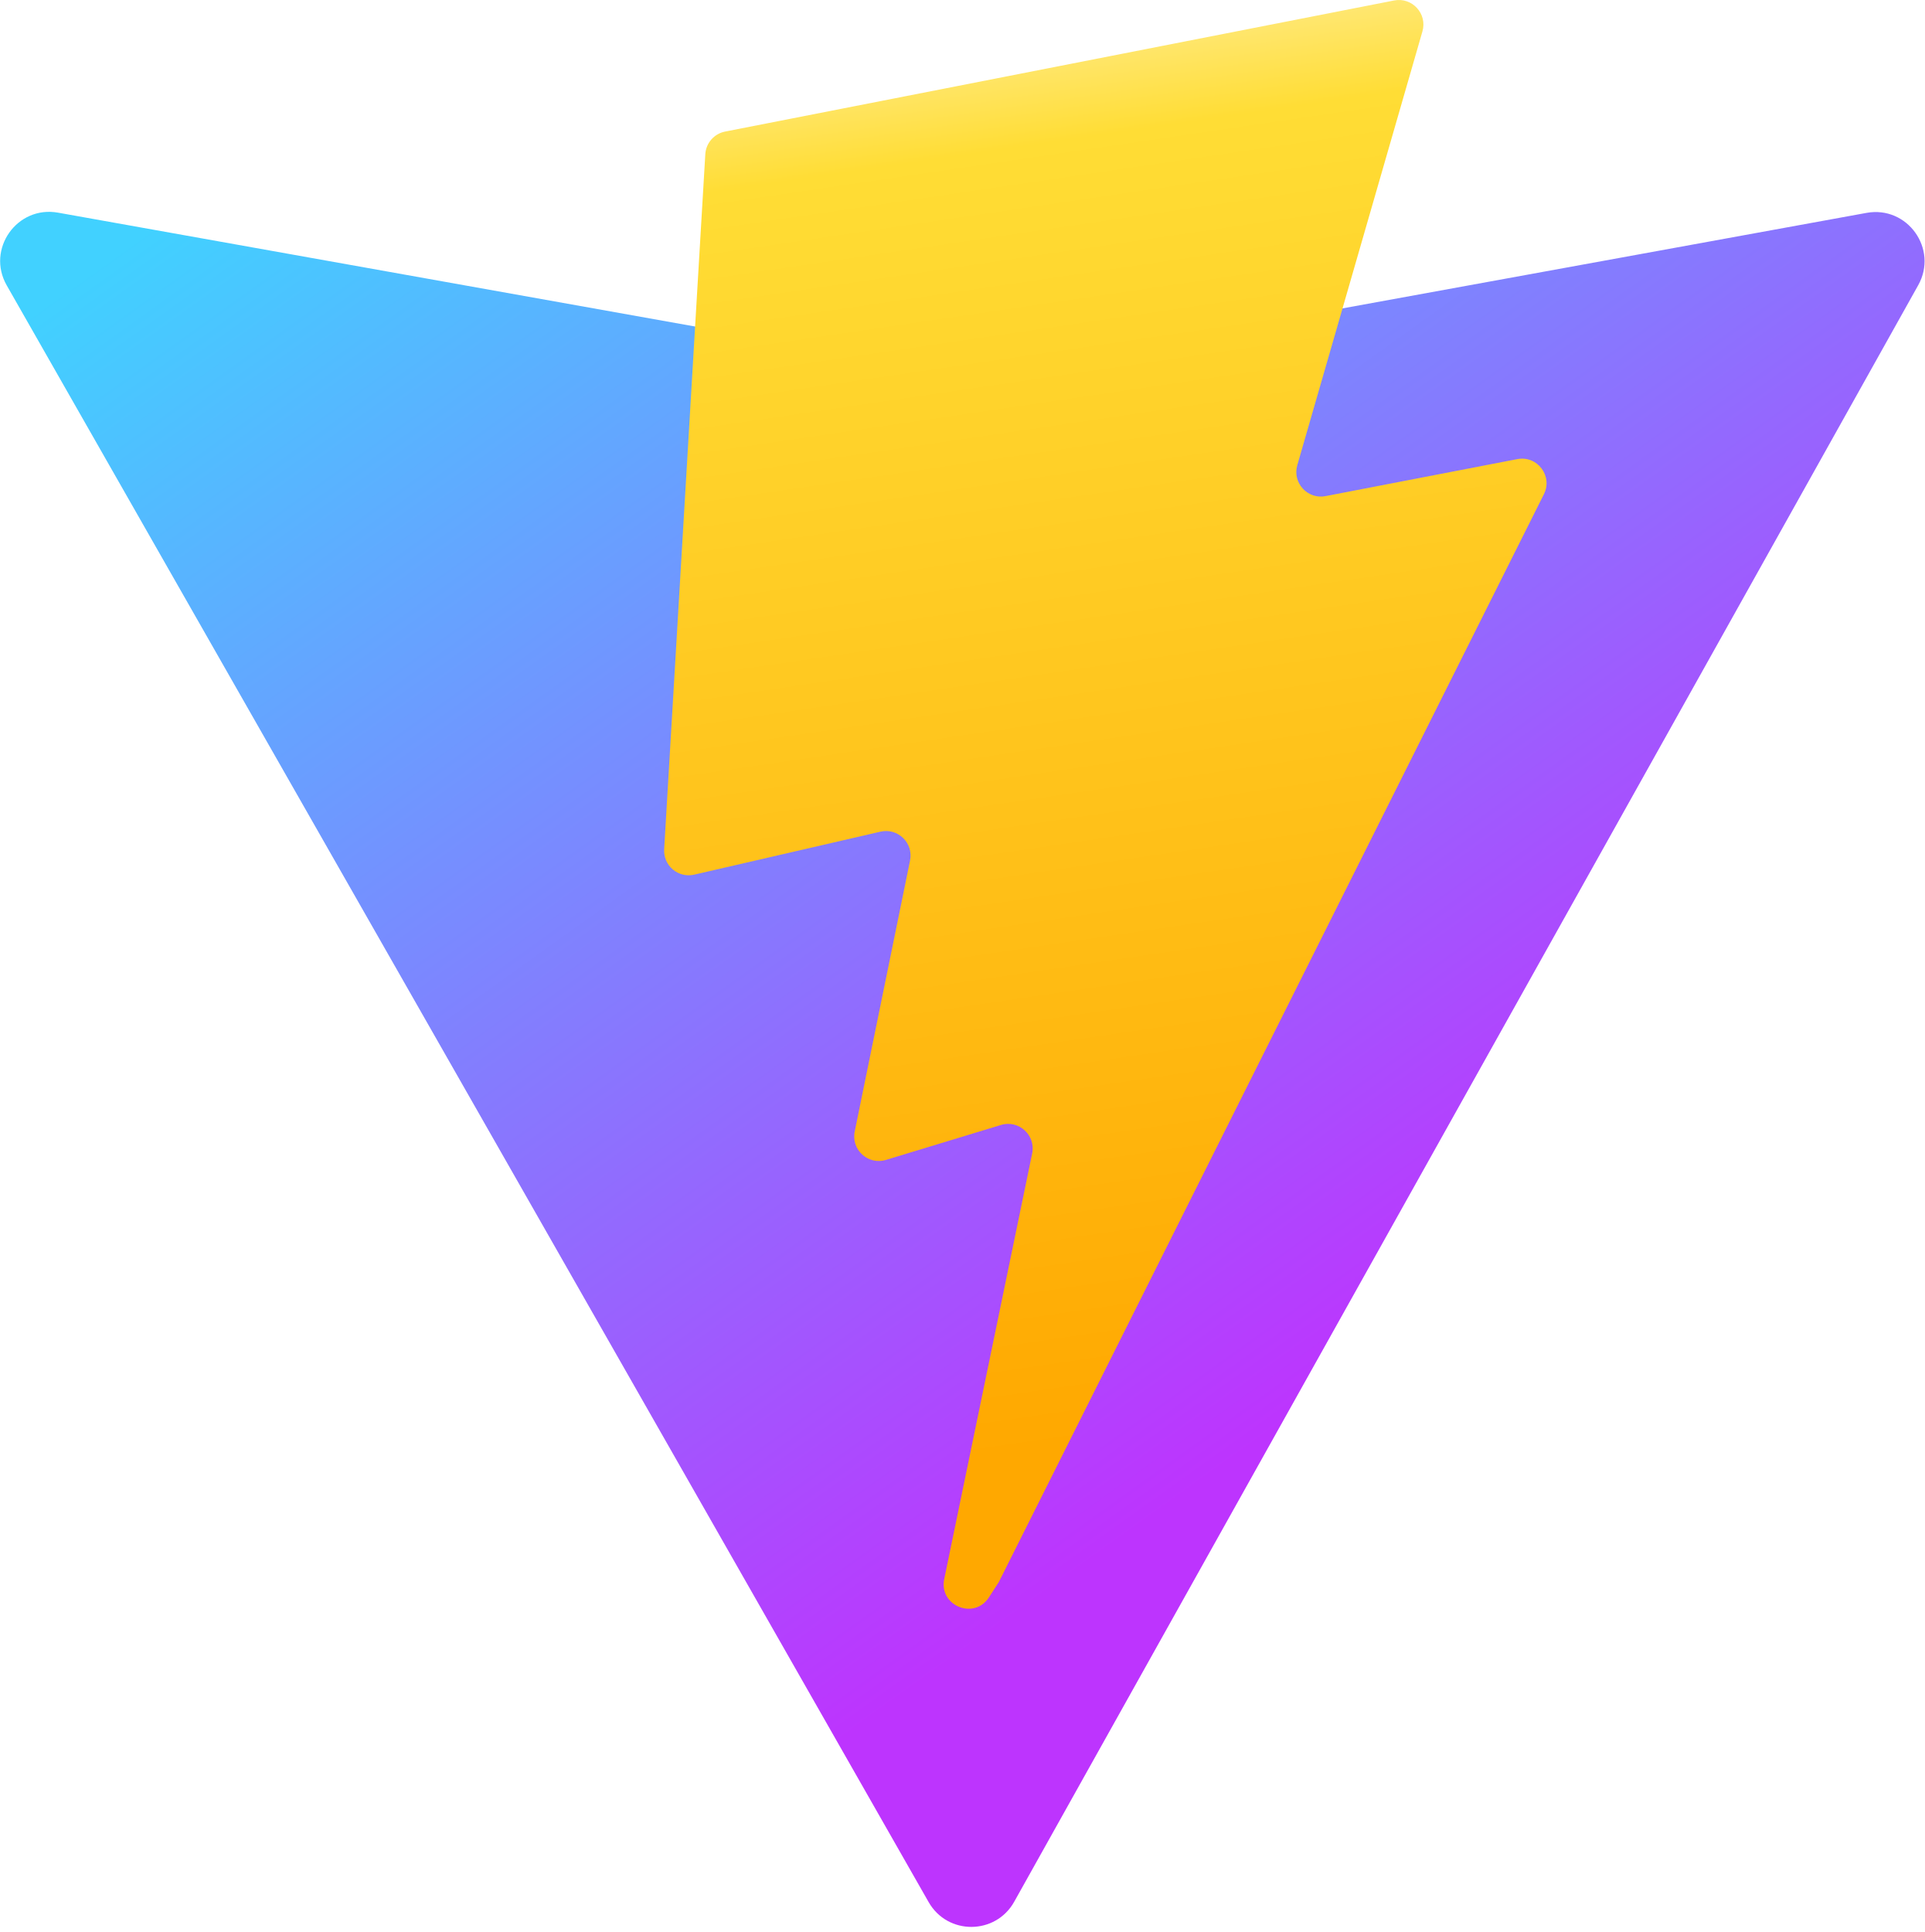
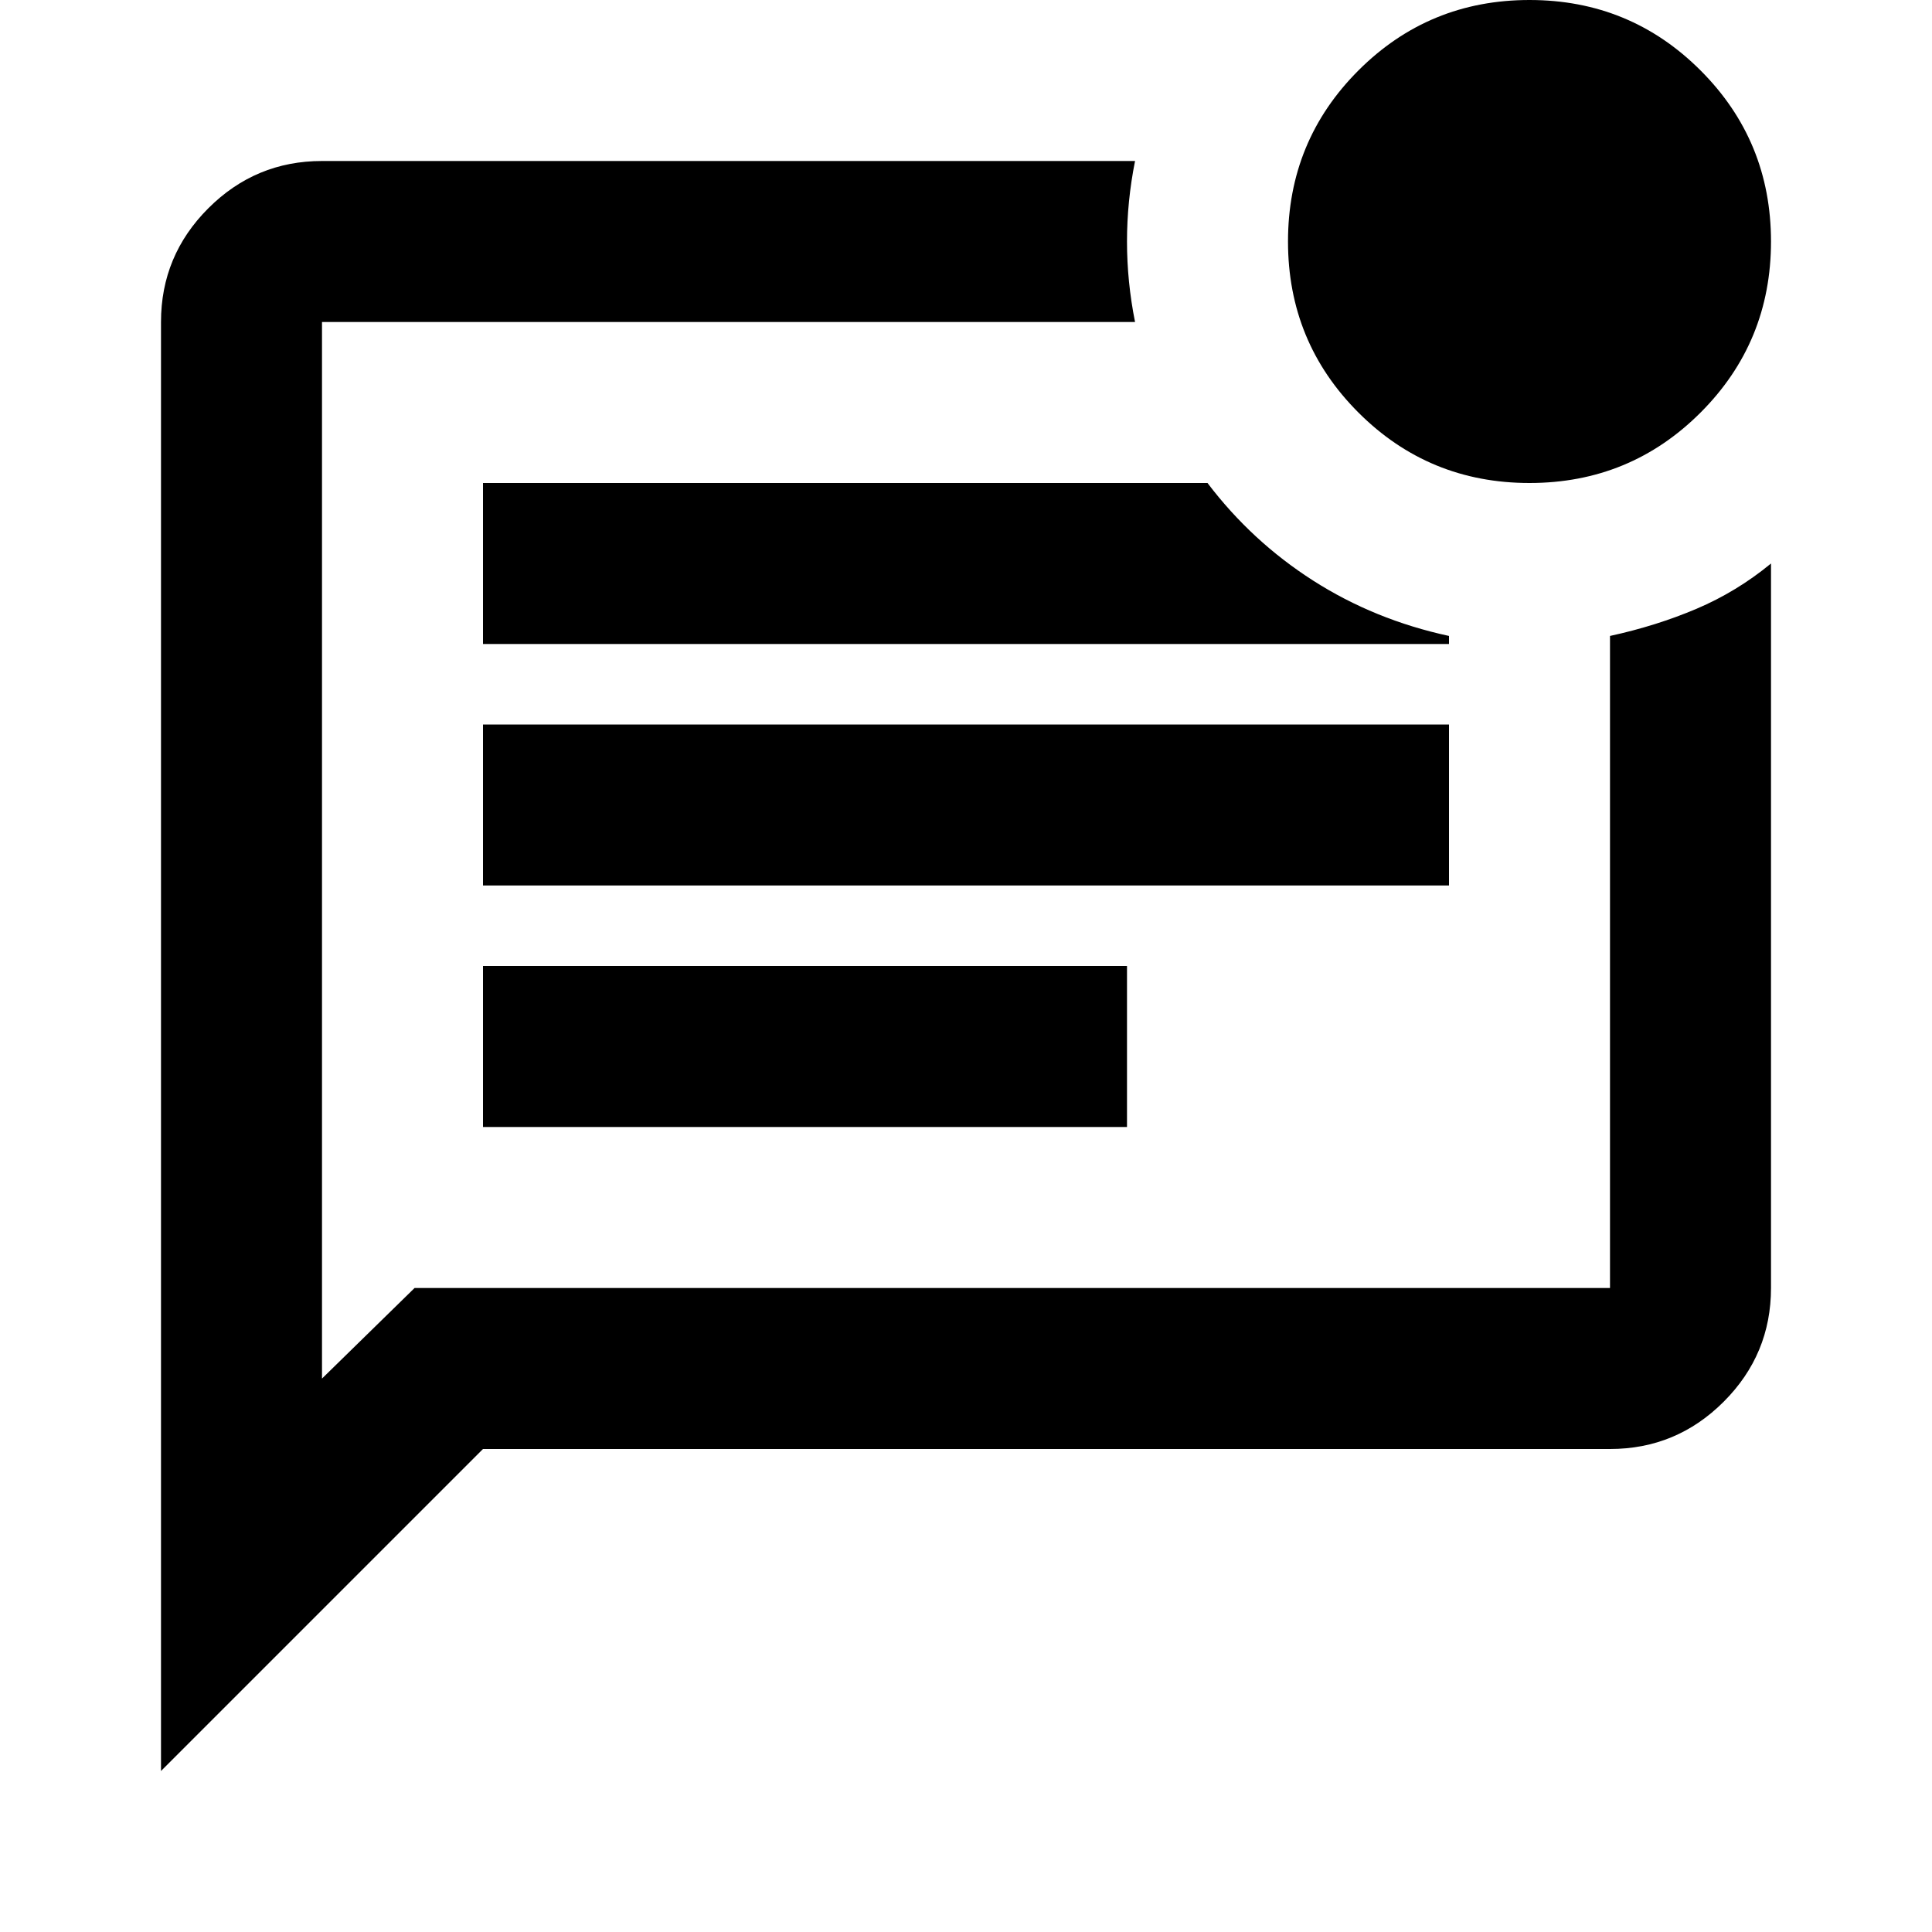
- <svg xmlns="http://www.w3.org/2000/svg" aria-hidden="true" role="img" class="iconify iconify--logos" width="31.88" height="32" preserveAspectRatio="xMidYMid meet" viewBox="0 0 256 257">
-   <defs>
-     <linearGradient id="IconifyId1813088fe1fbc01fb466" x1="-.828%" x2="57.636%" y1="7.652%" y2="78.411%">
-       <stop offset="0%" stop-color="#41D1FF" />
-       <stop offset="100%" stop-color="#BD34FE" />
-     </linearGradient>
-     <linearGradient id="IconifyId1813088fe1fbc01fb467" x1="43.376%" x2="50.316%" y1="2.242%" y2="89.03%">
-       <stop offset="0%" stop-color="#FFEA83" />
-       <stop offset="8.333%" stop-color="#FFDD35" />
-       <stop offset="100%" stop-color="#FFA800" />
-     </linearGradient>
-   </defs>
-   <path fill="url(#IconifyId1813088fe1fbc01fb466)" d="M255.153 37.938L134.897 252.976c-2.483 4.44-8.862 4.466-11.382.048L.875 37.958c-2.746-4.814 1.371-10.646 6.827-9.67l120.385 21.517a6.537 6.537 0 0 0 2.322-.004l117.867-21.483c5.438-.991 9.574 4.796 6.877 9.62Z" />
-   <path fill="url(#IconifyId1813088fe1fbc01fb467)" d="M185.432.063L96.44 17.501a3.268 3.268 0 0 0-2.634 3.014l-5.474 92.456a3.268 3.268 0 0 0 3.997 3.378l24.777-5.718c2.318-.535 4.413 1.507 3.936 3.838l-7.361 36.047c-.495 2.426 1.782 4.5 4.151 3.78l15.304-4.649c2.372-.72 4.652 1.36 4.15 3.788l-11.698 56.621c-.732 3.542 3.979 5.473 5.943 2.437l1.313-2.028l72.516-144.72c1.215-2.423-.88-5.186-3.54-4.672l-25.505 4.922c-2.396.462-4.435-1.77-3.759-4.114l16.646-57.705c.677-2.35-1.37-4.583-3.769-4.113Z" />
+ <svg xmlns="http://www.w3.org/2000/svg" height="24" viewBox="0 -960 960 960" width="24">
+   <path d="M240-400h320v-80H240v80Zm0-120h480v-80H240v80Zm0-120h480v-4q-37-8-67.5-27.5T600-720H240v80ZM80-80v-720q0-33 23.5-56.5T160-880h404q-4 20-4 40t4 40H160v525l46-45h594v-324q23-5 43-13.5t37-22.5v360q0 33-23.5 56.5T800-240H240L80-80Zm80-720v480-480Zm600 80q-50 0-85-35t-35-85q0-50 35-85t85-35q50 0 85 35t35 85q0 50-35 85t-85 35Z" />
</svg>
